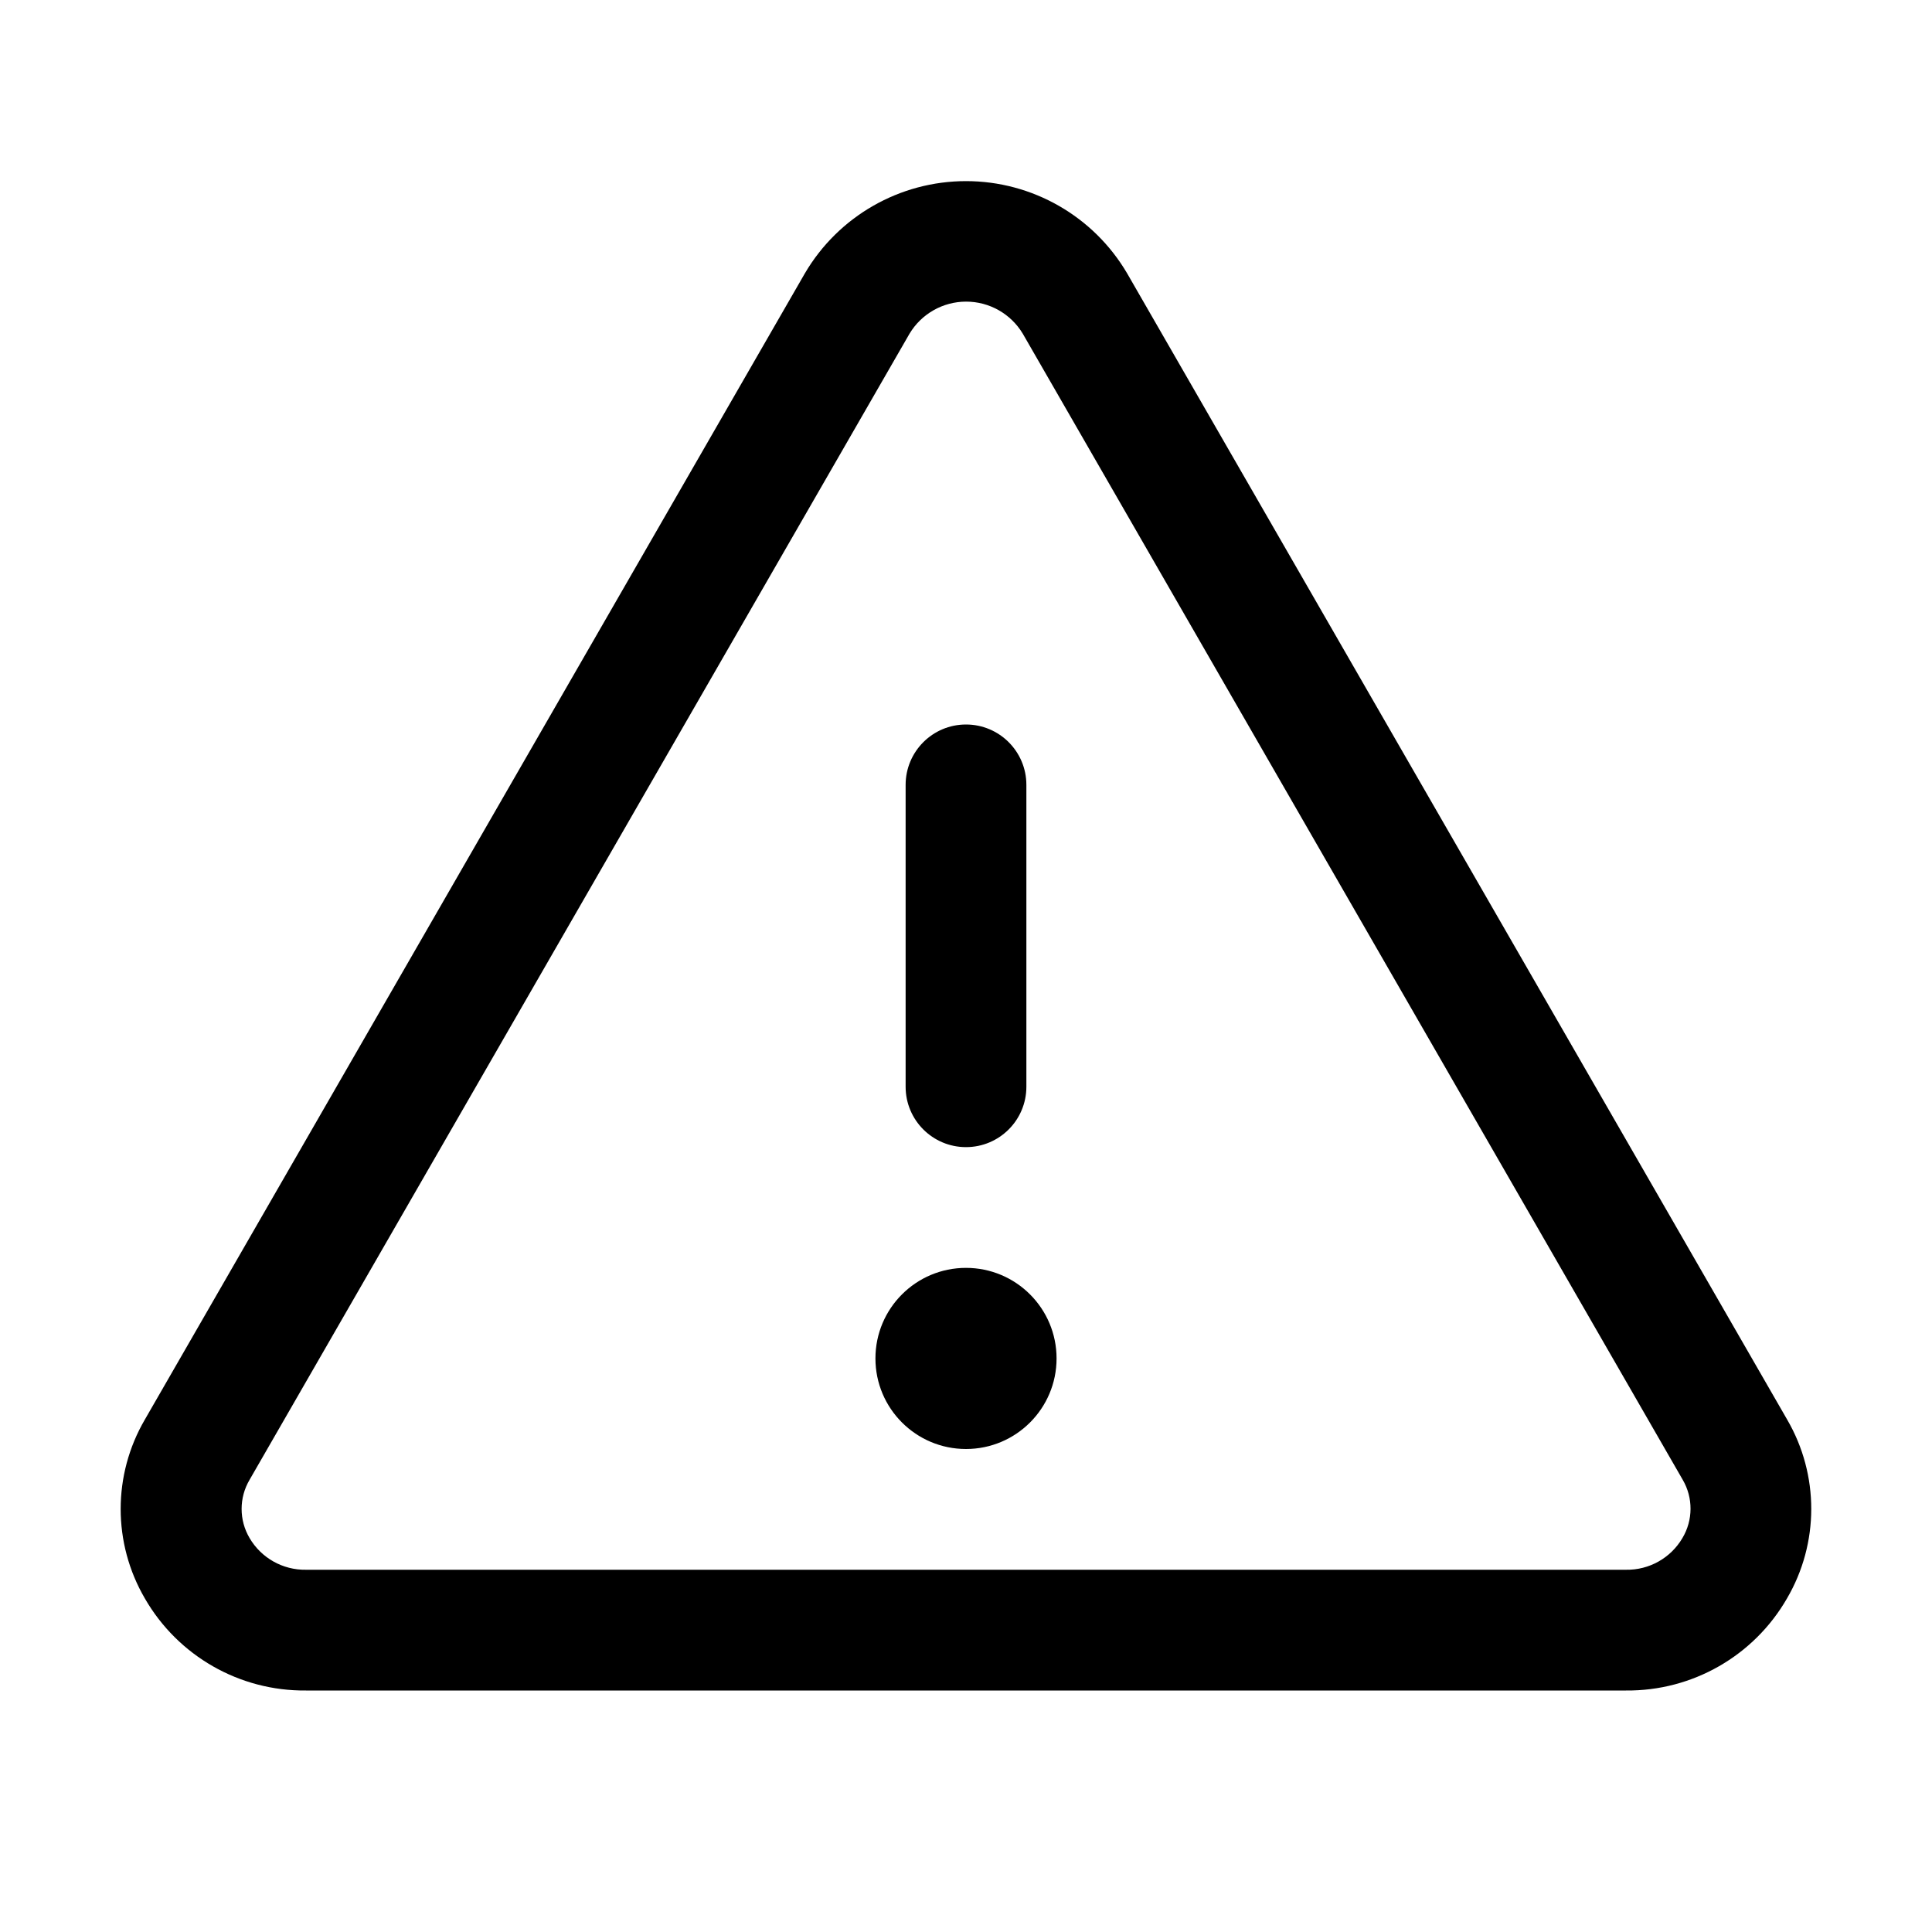
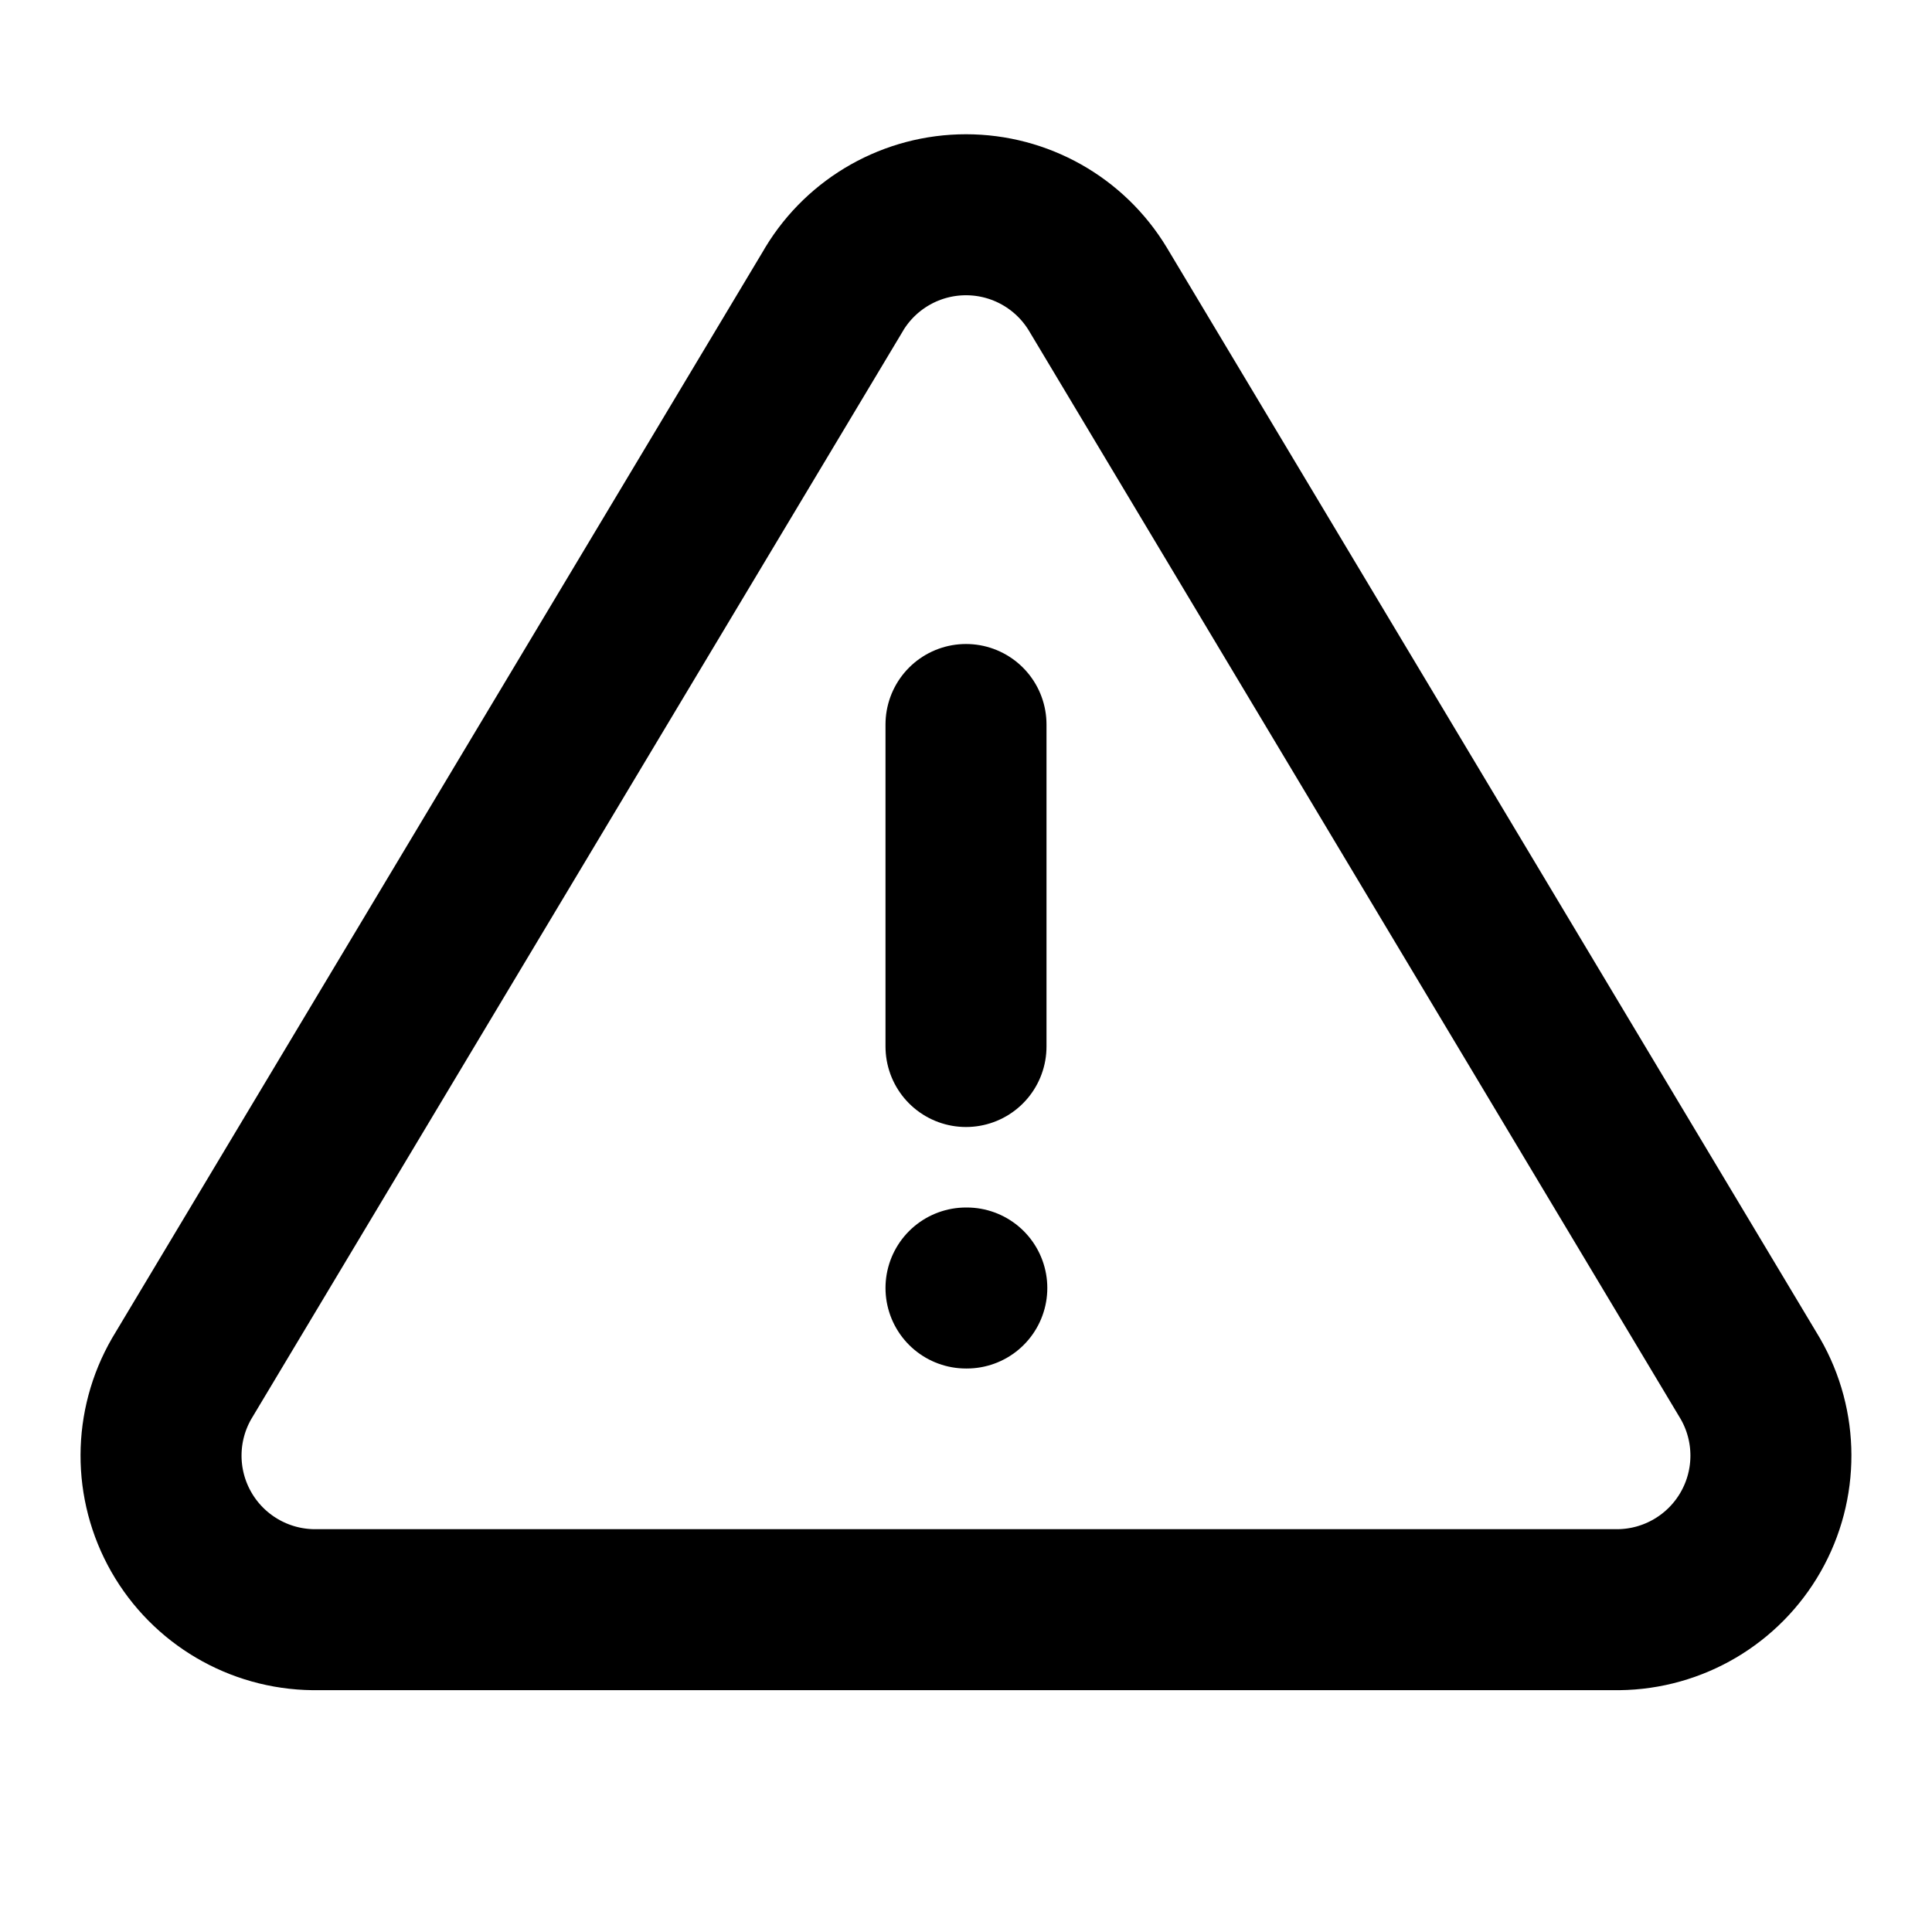
- <svg xmlns="http://www.w3.org/2000/svg" width="32" height="32" fill="currentColor" viewBox="0 0 256 256">
-   <path d="M236.8,188.09,149.35,36.22h0a24.76,24.76,0,0,0-42.7,0L19.2,188.09a23.51,23.51,0,0,0,0,23.72A24.35,24.35,0,0,0,40.55,224h174.9a24.35,24.35,0,0,0,21.33-12.19A23.51,23.51,0,0,0,236.8,188.09ZM222.93,203.8a8.5,8.5,0,0,1-7.48,4.2H40.55a8.5,8.5,0,0,1-7.48-4.2,7.59,7.59,0,0,1,0-7.72L120.52,44.21a8.75,8.75,0,0,1,15,0l87.45,151.87A7.59,7.59,0,0,1,222.93,203.8ZM120,144V104a8,8,0,0,1,16,0v40a8,8,0,0,1-16,0Zm20,36a12,12,0,1,1-12-12A12,12,0,0,1,140,180Z" />
+ <svg xmlns="http://www.w3.org/2000/svg" width="24" height="24" viewBox="0 0 24 24" fill="none" stroke="currentColor" stroke-width="2" stroke-linecap="round" stroke-linejoin="round" class="icon icon-tabler icons-tabler-outline icon-tabler-alert-triangle">
+   <path stroke="none" d="M0 0h24v24H0z" fill="none" />
+   <path d="M12 9v4" />
+   <path d="M10.363 3.591l-8.106 13.534a1.914 1.914 0 0 0 1.636 2.871h16.214a1.914 1.914 0 0 0 1.636 -2.87l-8.106 -13.536a1.914 1.914 0 0 0 -3.274 0z" />
+   <path d="M12 16h.01" />
</svg>
